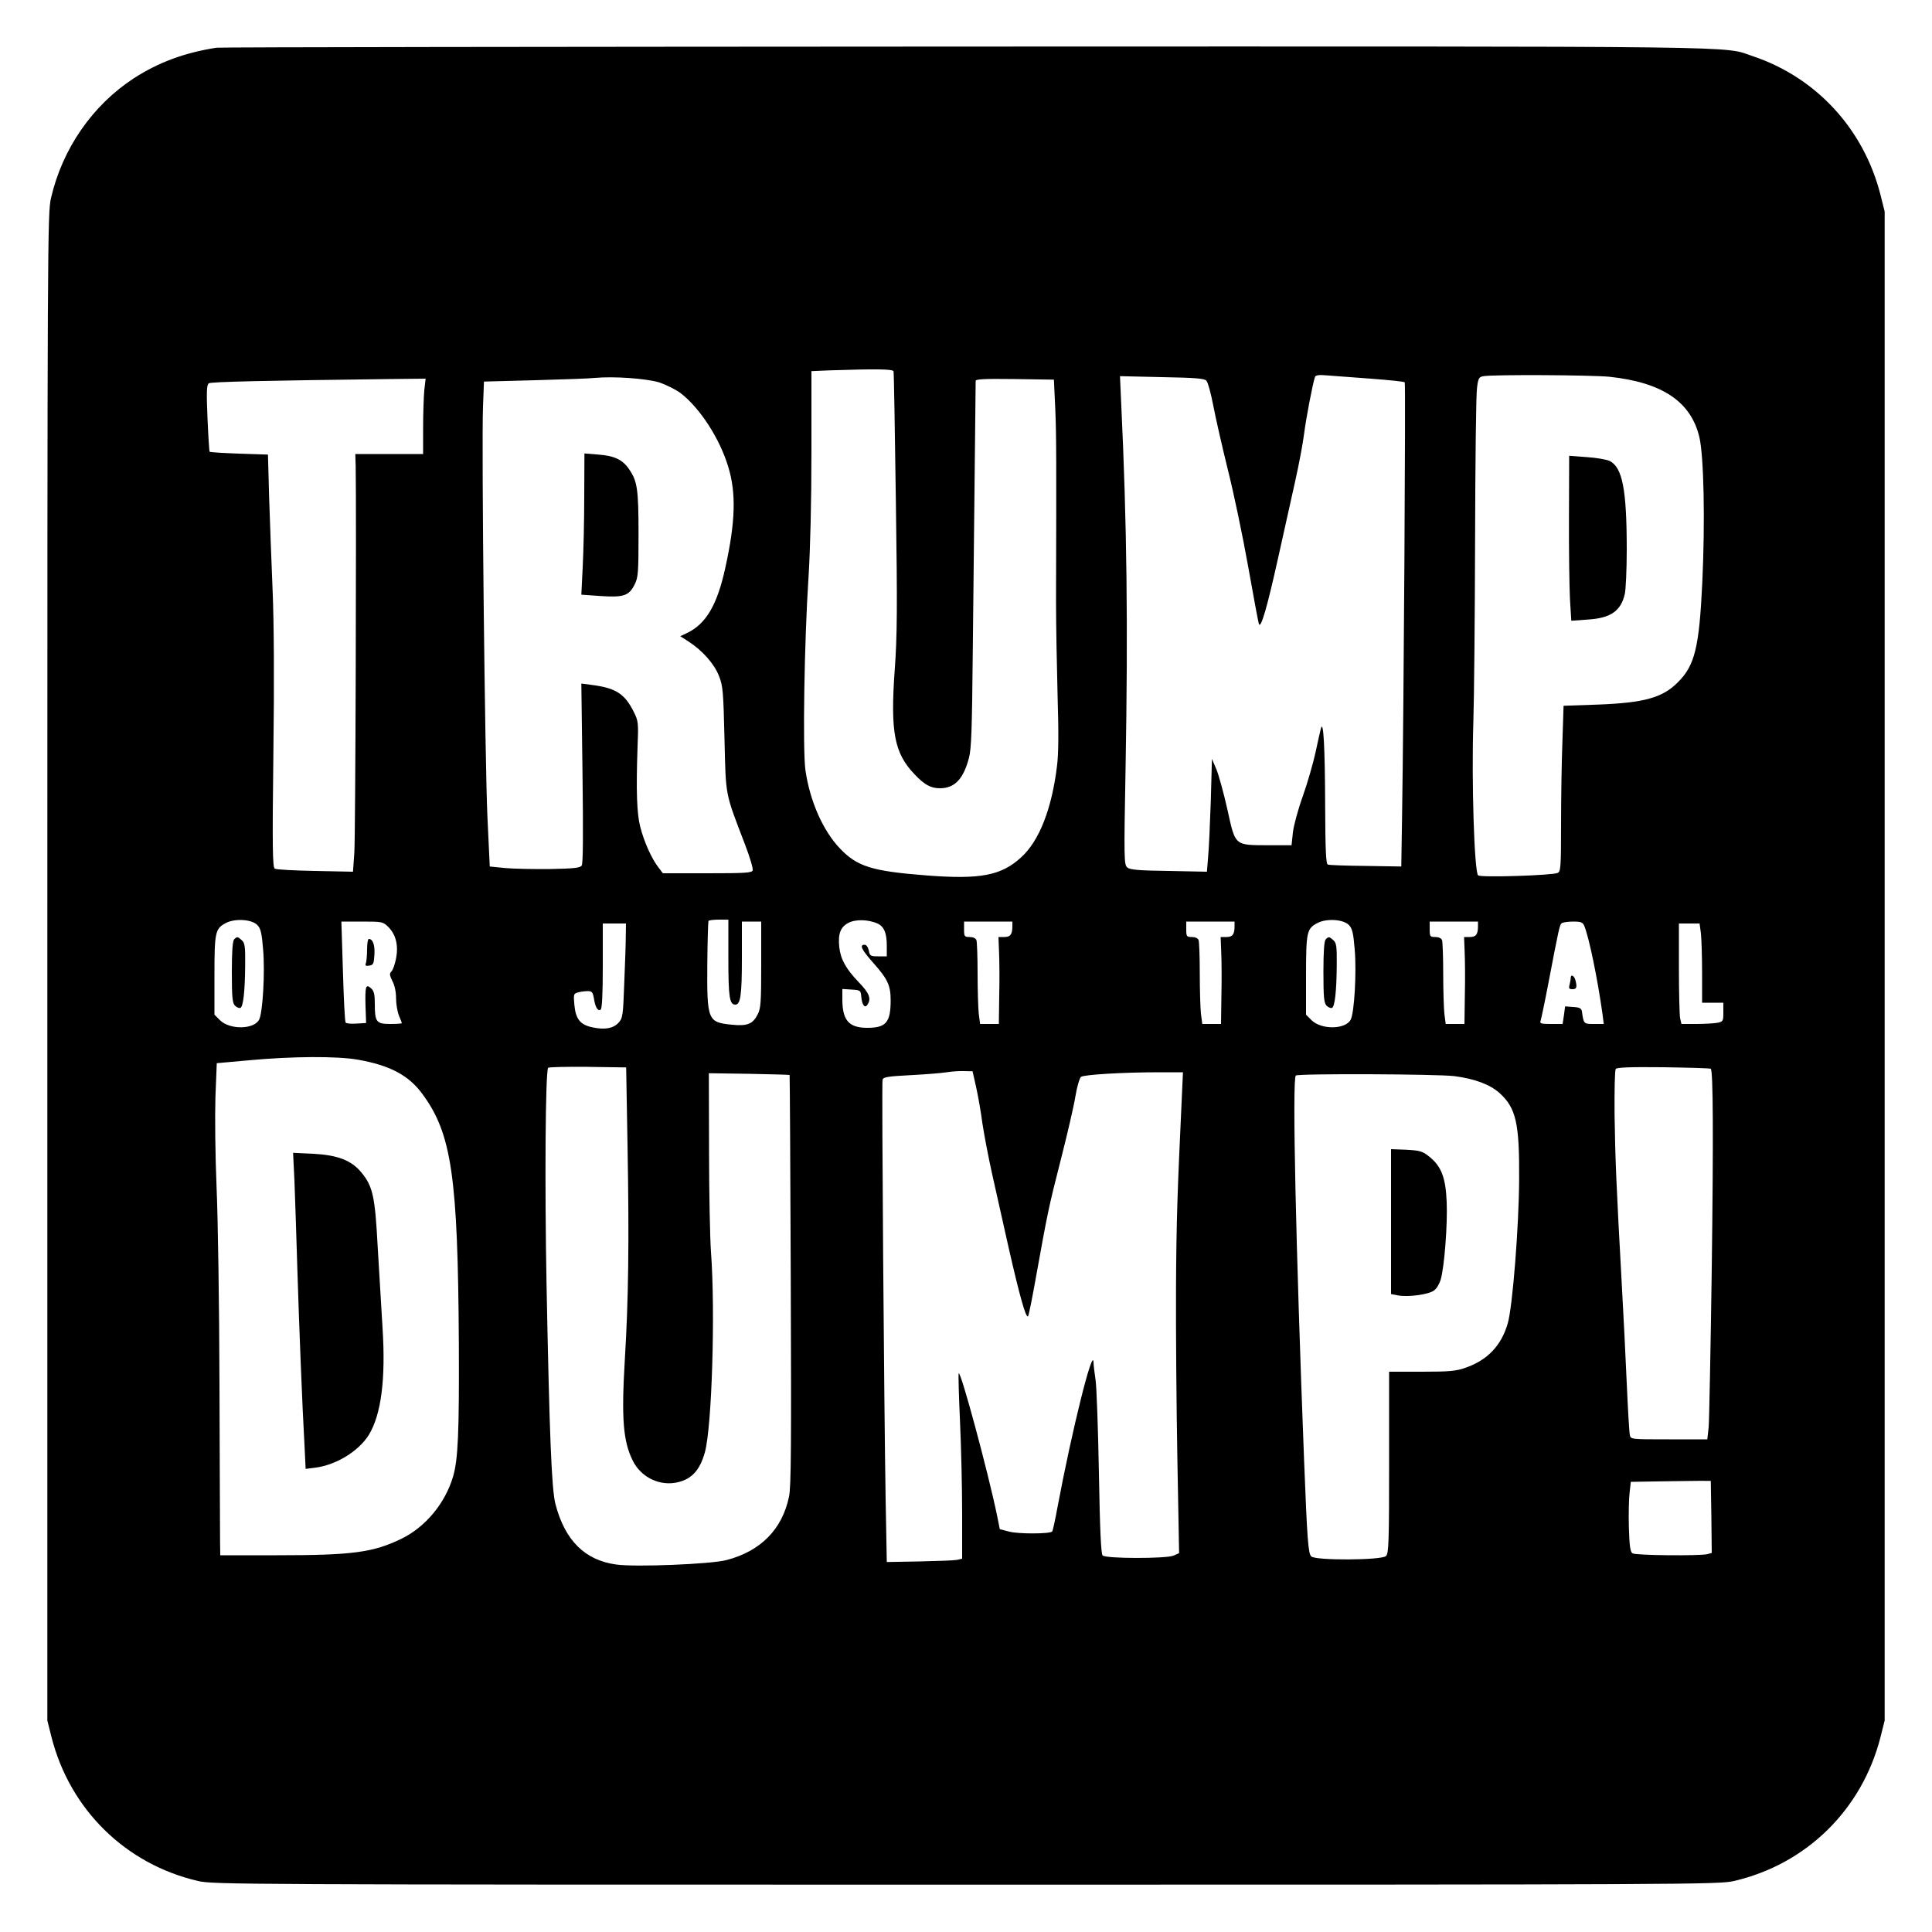
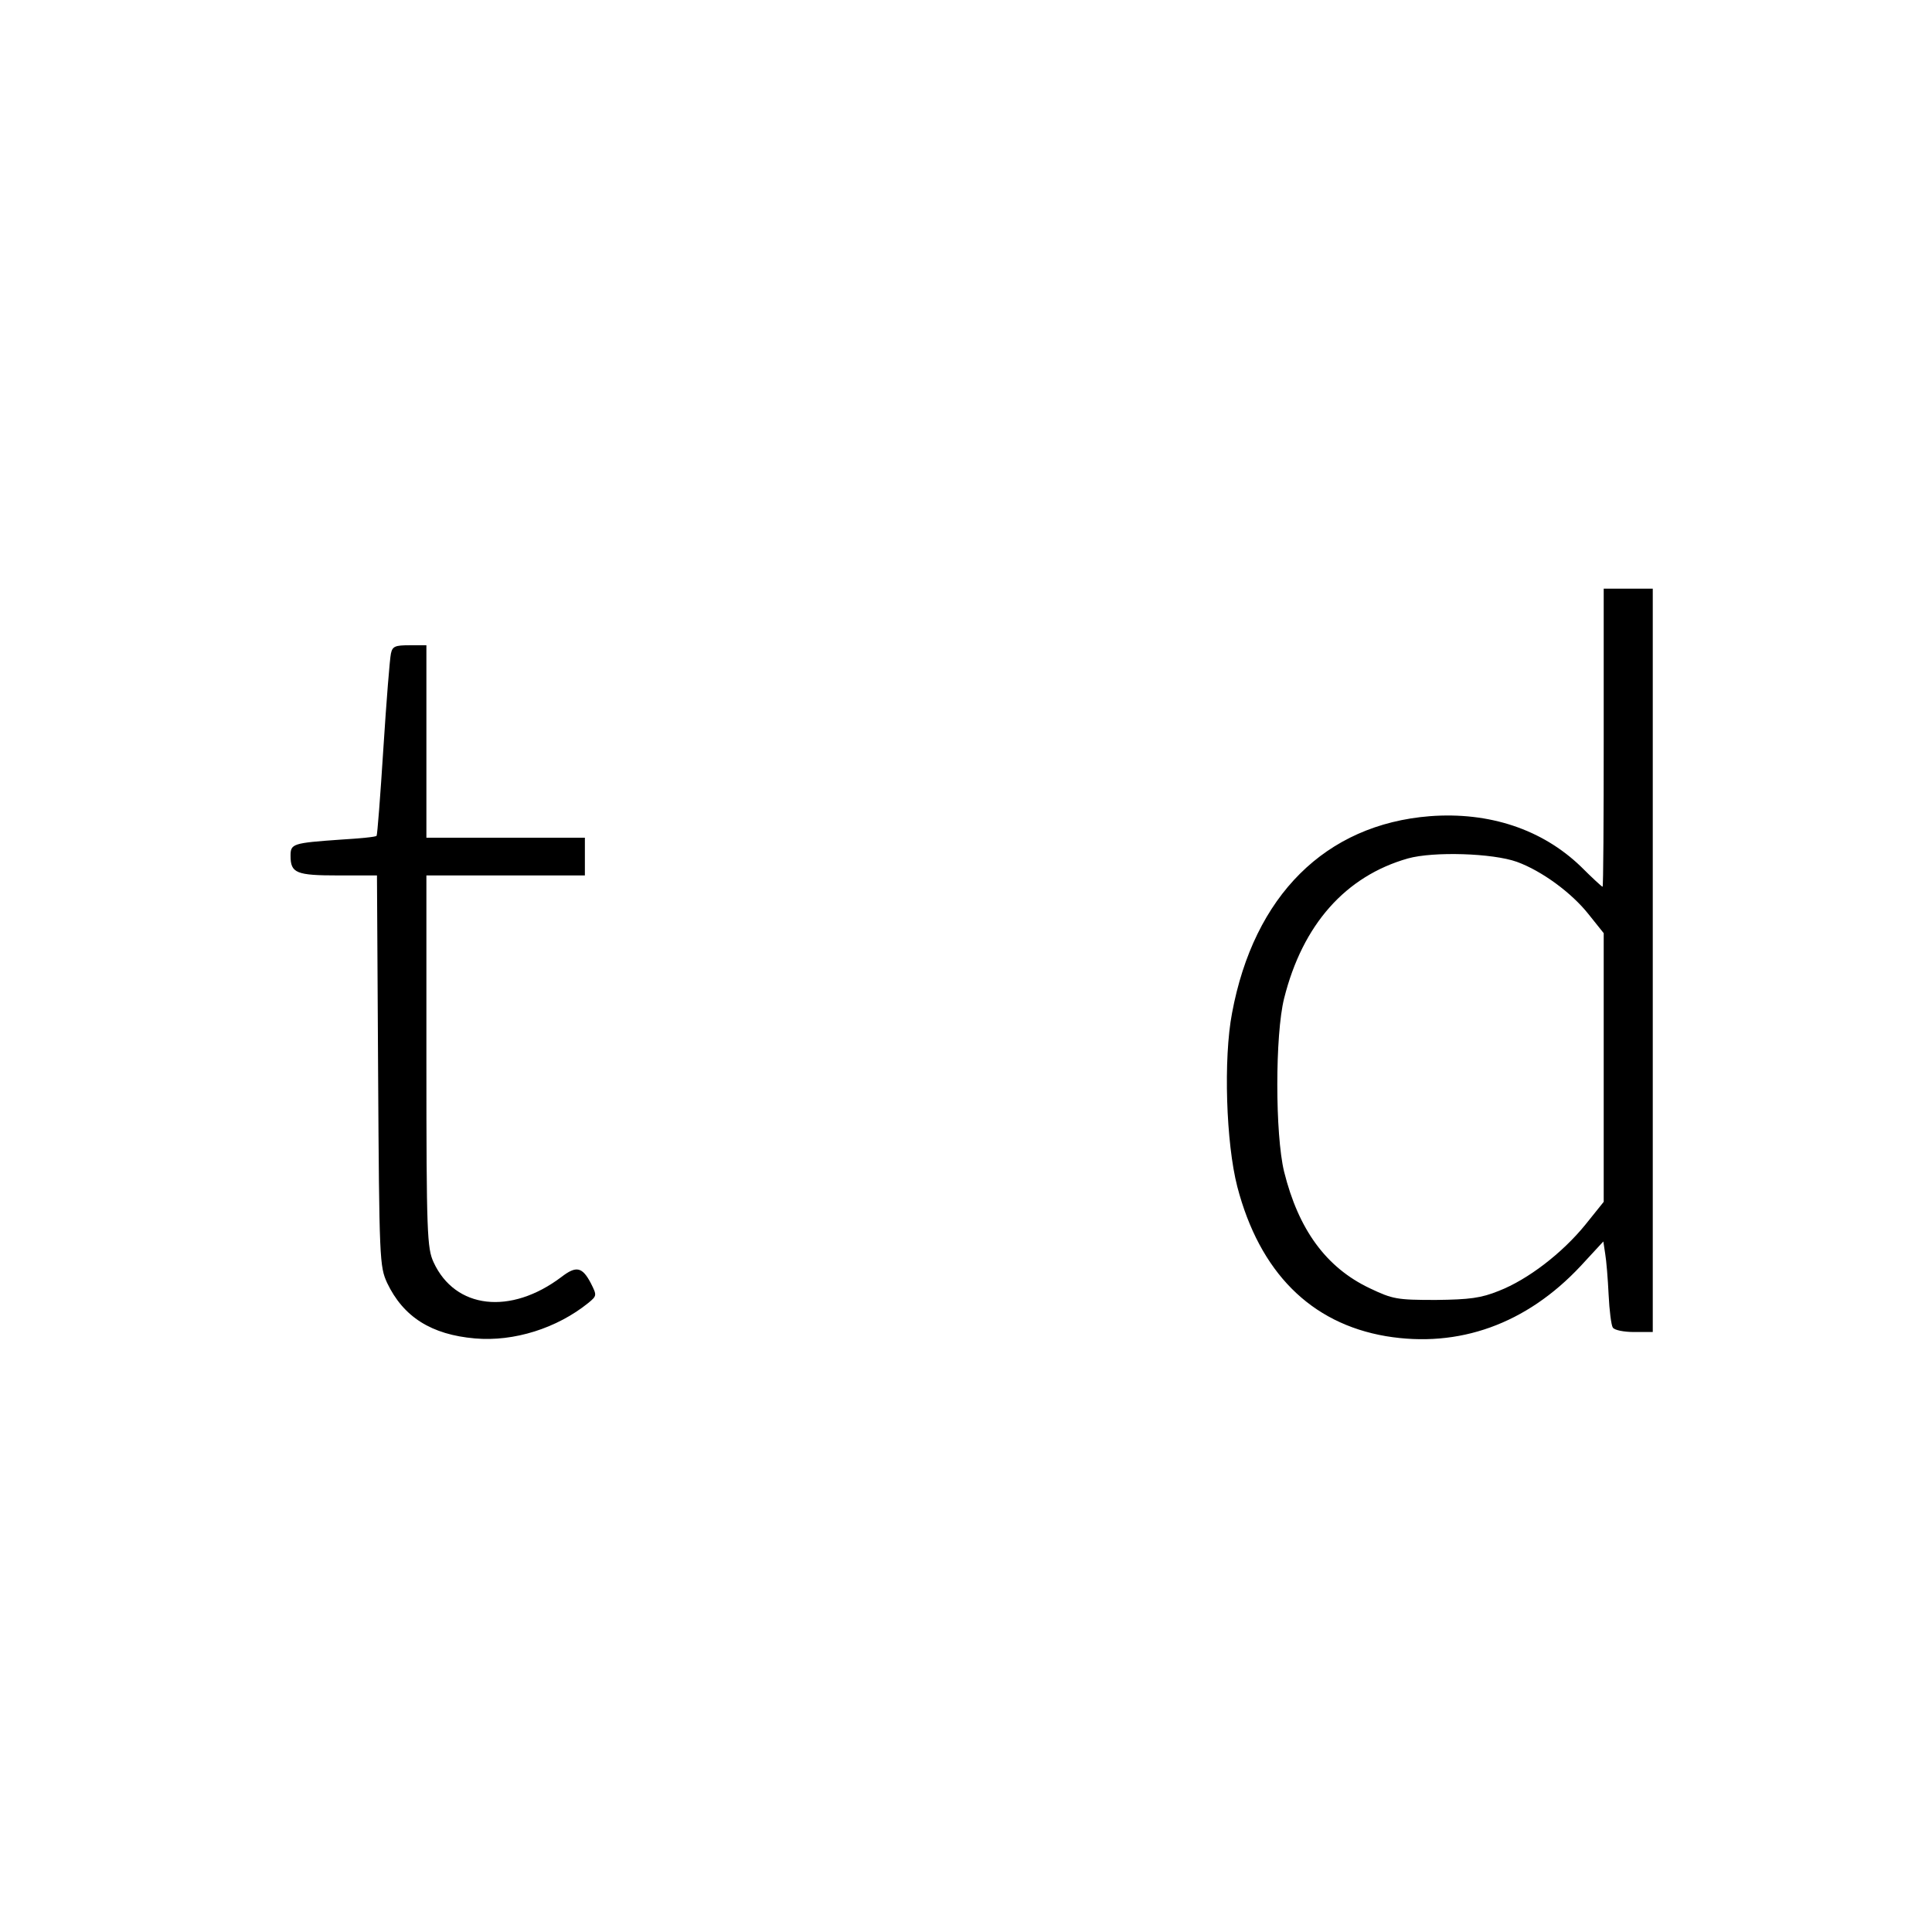
- <svg xmlns="http://www.w3.org/2000/svg" version="1" width="1333.333" height="1333.333" viewBox="0 0 1000 1000">
-   <path d="M112 24.7c-16.6 2.6-30 7.6-42.7 15.8-21.5 14-37 36.5-42.9 62-1.8 7.7-1.9 21.3-1.9 398v390l2.2 8.8c9.6 37.4 38.3 65.6 75.8 74.3 7.7 1.8 21.3 1.9 397.5 1.9s389.8-.1 397.5-1.9c37.5-8.7 66.2-36.9 75.8-74.3l2.2-8.8v-781l-2.2-8.8c-8.7-34-33.2-60.6-66-71.6-16.1-5.4 8.4-5.1-408.2-5-211.5.1-385.7.3-387.1.6zm350.5 167.5c.2.7.7 31 1.2 67.3.8 55.4.7 69.4-.6 87.3-2.3 32.2-.2 43.1 10.3 54 5.1 5.4 8.4 7.2 13.1 7.2 7.6 0 12.1-4.7 15-15.6 1.3-4.8 1.6-14.7 2-54.4.3-26.7.7-69 1-94 .3-25 .5-46.1.5-46.8 0-1 4.4-1.2 20.3-1l20.2.3.7 15c.6 13.5.6 27.8.4 100 0 11.5.4 33.4.8 48.5.6 19.1.5 30.3-.3 36.5-2.7 22.2-9.2 38.8-18.6 47.3-10.3 9.4-21 11.5-49.2 9.3-28.1-2.2-35.7-4.6-44.6-14-8.7-9.1-15.5-24.4-17.8-40.4-1.5-10.3-.6-66.9 1.6-100.2.9-14.4 1.5-38.6 1.5-64.7v-41.7l9.3-.4c24.4-.8 32.8-.7 33.2.5zm247 3.8c9.4.7 17.3 1.5 17.6 1.9.5.6-.5 169.3-1.4 225.1l-.4 25.5-18.4-.3c-10.1-.1-19-.4-19.6-.7-1-.3-1.3-7.4-1.4-30.2-.1-30.8-.9-45-2.2-40.3-.4 1.4-1.6 7-2.8 12.5-1.2 5.5-4.1 15.6-6.5 22.4-2.5 6.9-4.8 15.4-5.2 19l-.7 6.6h-12c-17.7-.1-17 .5-21.2-18.5-1.9-8.5-4.5-17.9-5.7-20.8l-2.3-5.4-.6 21.9c-.4 12-1 25.1-1.4 29.1l-.6 7.4-19.7-.4c-15.7-.2-20.1-.6-21.5-1.8-1.7-1.4-1.8-3.9-.9-52 1.3-73.1.7-125.7-2.3-188.9l-.6-13.4 21.7.5c17.2.3 21.9.7 23 1.8.8.8 2.4 6.7 3.6 13 1.2 6.3 4.6 21.2 7.5 33 3 11.8 7.7 34.3 10.5 50 2.8 15.7 5.3 29.2 5.6 30 1 2.6 4.2-8.3 9.9-34 3-13.5 7-31.5 8.9-40 1.9-8.5 4-19.6 4.6-24.5 1-7.8 4.3-25.3 5.6-29.3.3-1 1.9-1.3 6.2-.9 3.1.2 13.4 1 22.7 1.7zm123.4-1c27.4 2.9 42.3 12.8 46.7 31.3 2.3 10 3 43.2 1.5 75.3-1.6 33.7-3.9 42.9-12.7 51.6-7.9 8-17.6 10.6-41.5 11.5l-17.6.6-.6 18.6c-.4 10.2-.7 29.5-.7 42.8 0 22.1-.2 24.3-1.7 25.1-2.5 1.3-39.5 2.5-41.2 1.3-2-1.3-3.5-49.1-2.5-79.1.4-12.4.8-55.1.9-95 .1-39.9.5-75.1 1-78.2.6-5.1 1-5.7 3.4-6.1 5.8-.9 55.5-.6 65 .3zm-491.8 2.9c3.6 1.2 8.7 3.7 11.2 5.6 9.9 7.6 20.2 23.4 24.6 38 4.2 13.6 3.8 28.5-1.5 52.5-4.2 19.2-10 29-19.9 33.7l-3.4 1.6 4.2 2.7c7.2 4.6 13.4 11.6 15.8 17.8 2.1 5.2 2.3 8 2.9 32.7.7 30.2.2 27.4 10.5 54.3 2.6 6.7 4.4 12.9 4.1 13.7-.4 1.3-4.1 1.5-23.5 1.5h-23l-2.5-3.3c-3.4-4.5-7.2-12.9-9.2-20.7-1.8-6.9-2.2-18.9-1.4-41.5.5-12.2.4-13.3-1.9-17.9-4.7-9.5-9.3-12.5-21.9-14.1l-5.3-.7.6 46.3c.4 31.4.3 46.9-.4 47.9-.8 1.2-4.1 1.6-16.3 1.8-8.4.1-18.9-.1-23.3-.5l-8-.8-1.2-25.5c-1.3-28.3-3.1-192.1-2.3-212.5l.5-13 26.5-.7c14.6-.4 28.5-.9 31-1.2 9.7-.9 26.4.3 33.1 2.3zm-121.5 4.2c-.3 3.4-.6 12.2-.6 19.5V235h-35.1l.2 6.2c.4 22.9-.1 192.2-.7 200.2l-.7 9.8-19.6-.4c-10.8-.2-20.2-.7-20.9-1.2-1.1-.7-1.3-11.1-.7-59.5.5-37.9.3-67.8-.4-84.6-.6-14.3-1.4-35.9-1.8-48.1l-.6-22.1-14.9-.5c-8.2-.3-15.1-.7-15.3-1-.2-.2-.7-8-1.1-17.4-.6-14.1-.4-17.3.7-18 1.2-.8 28.3-1.4 93.3-2.2l18.9-.2-.7 6.1zm-86.4 276.7c1.7 1.7 2.3 4 3 12.8 1 11.7-.2 32.7-2.1 36.2-2.7 5.1-15.2 5.3-20.3.2l-2.8-2.8v-20.4c0-22.5.4-24.2 6-27.1 4.7-2.4 13.3-1.9 16.2 1.1zM377 496.1c0 20 .6 23.9 3.6 23.9 2.7 0 3.4-5 3.4-24.1V477h10v22.2c0 19.2-.2 22.8-1.8 25.8-2.5 5-5.4 6.2-13.2 5.4-12.7-1.2-13.1-2.2-12.9-31.2.1-11.9.4-22 .6-22.5.2-.4 2.6-.7 5.4-.7h4.9v20.1zm77.2-18.1c3.4 1.6 4.8 4.9 4.8 11.5v5.5h-4.4c-4 0-4.4-.2-4.9-3-.4-1.8-1.3-3-2.2-3-2.8 0-1.6 2.5 4.6 9.5 7.4 8.3 8.9 11.6 8.9 19.3 0 11.4-2.4 14.2-12.1 14.2-9.5 0-12.9-3.9-12.9-14.7v-5.4l4.8.3c4.6.3 4.7.4 5 3.8.4 4.3 1.9 6.1 3.2 4 2.1-3.2.9-6-4.6-11.7-6.6-6.9-9.3-11.8-10-18.1-.7-6.8.6-10.4 4.7-12.5 3.7-2 10.3-1.8 15.1.3zm244 .8c1.7 1.7 2.3 4 3 12.8 1 11.7-.2 32.7-2.1 36.2-2.7 5.1-15.2 5.3-20.3.2l-2.8-2.8v-20.4c0-22.5.4-24.2 6-27.1 4.7-2.4 13.3-1.9 16.2 1.1zm-497.2 1c3.9 3.9 5.3 9.5 4 16.3-.6 2.9-1.6 6-2.4 6.7-1.1 1.1-1 1.9.5 5 1.2 2.2 1.9 5.7 1.9 8.9 0 3 .7 7 1.5 9 .8 1.9 1.5 3.7 1.5 3.9 0 .2-2.7.4-6 .4-7.2 0-8-1-8-10.3 0-5.1-.4-6.8-2-8.2-2.7-2.4-3.1-1-2.8 9.6l.3 8.4-4.9.3c-2.7.2-5.2 0-5.7-.5-.4-.4-1-12.4-1.4-26.6l-.8-25.7h10.7c10.5 0 10.8.1 13.6 2.8zm323-.4c0 4.2-1 5.6-4.2 5.6h-3l.3 7.7c.2 4.3.3 14.4.1 22.5L517 530h-9.7l-.7-5.3c-.3-2.8-.6-12.3-.6-20.9 0-8.6-.3-16.3-.6-17.2-.4-1-1.8-1.6-3.5-1.6-2.7 0-2.9-.3-2.9-4v-4h25v2.4zm115 0c0 4.2-1 5.6-4.2 5.6h-3l.3 7.7c.2 4.3.3 14.4.1 22.5L632 530h-9.7l-.7-5.3c-.3-2.8-.6-12.3-.6-20.9 0-8.6-.3-16.3-.6-17.2-.4-1-1.8-1.6-3.5-1.6-2.7 0-2.9-.3-2.9-4v-4h25v2.4zm126 0c0 4.2-1 5.6-4.2 5.6h-3l.3 7.7c.2 4.3.3 14.4.1 22.5L758 530h-9.7l-.7-5.3c-.3-2.8-.6-12.3-.6-20.9 0-8.6-.3-16.3-.6-17.2-.4-1-1.8-1.6-3.5-1.6-2.7 0-2.9-.3-2.9-4v-4h25v2.4zm55-.2c2.5 6 6.9 27.4 9.5 46l.6 4.8h-5c-5.4 0-5.4 0-6.3-6.5-.3-1.6-1.2-2.1-4.5-2.3l-4.2-.3-.6 4.5-.7 4.6h-6c-5.1 0-5.9-.2-5.4-1.6.3-.9 2.2-9.8 4.1-19.8 5.4-28.3 5.8-30.1 6.9-30.8.6-.4 3.2-.8 5.9-.8 4 0 4.9.4 5.7 2.2zm-496.1 5.5c0 3.8-.4 14.8-.8 24.5-.6 16.6-.8 17.9-3 20.2-2.7 2.9-7 3.7-13.2 2.4-6.5-1.3-8.9-4.2-9.6-11.6-.5-5.6-.4-5.9 1.8-6.5 1.3-.4 3.6-.7 5-.7 2.3 0 2.7.5 3.3 3.7.7 4.7 2 6.8 3.5 5.9.7-.5 1.1-7.6 1.1-22.7V478h12l-.1 6.7zm556.5-1.5c.3 2.9.6 12.2.6 20.5V519h11v4.9c0 4.6-.1 4.9-3.1 5.5-1.7.3-6.6.6-10.9.6h-7.7l-.7-3.1c-.3-1.7-.6-13.4-.6-26V478h10.7l.7 5.2zm-695.1 65.3c16.4 2.9 26.2 8 33.3 17.7 15.2 20.6 18.4 42.7 18.9 129.3.2 46.2-.4 59.9-3 68.8-4.1 13.8-14.2 26-26.6 32.1-14.8 7.2-25.5 8.6-64.6 8.6H114l-.1-7.8c0-4.2-.2-40.6-.3-80.7-.1-40.2-.8-86.1-1.5-102-.7-16.4-.9-36.6-.6-46.6l.7-17.6 16.7-1.5c22.6-2.1 45.7-2.2 56.4-.3zm139.5 44c.9 50.2.5 80.3-1.4 111.4-1.8 30.3-.9 42.2 4.2 52.3 4.1 8.1 13 12.7 21.8 11.3 8.2-1.4 12.8-6.1 15.5-16 3.6-13.5 5.4-72.9 3.1-103.5-.5-6.9-1-30.5-1-52.5l-.1-40 20.8.3c11.4.2 20.9.5 21 .6.1.1.4 47.8.6 106.1.3 83.9.2 107.2-.9 112.1-3.5 17-14.7 28.3-32.4 32.9-7.9 2.1-47.2 3.7-57 2.3-16.2-2.2-26.6-12.4-31.5-31.3-2-7.7-3.1-35.5-4.6-113.1-1-52.5-.6-110.3.8-112.7.2-.4 9.4-.6 20.4-.5l20 .3.7 40zm560.7-39.3c1.2 1.2 1.4 33.7.5 103.7-.6 41.5-1.3 78.3-1.6 81.8l-.7 6.3h-19.8c-19.8 0-19.9 0-20.3-2.3-.3-1.2-1-13.2-1.6-26.7-.6-13.5-1.7-36-2.5-50-2.9-52.2-3.5-67-3.8-89-.1-12.4.1-23 .6-23.7.5-.8 7.2-1.1 24.7-.9 13.2.2 24.2.5 24.5.8zm-380.3 9.3c1 4.4 2.5 12.9 3.3 19 .9 6 3.2 18 5.1 26.5 1.9 8.5 5.7 25.4 8.4 37.5 5.7 25.1 9 36.9 10.1 35.8.4-.4 2.3-10 4.3-21.3 5.7-31.6 6.3-34.9 12.7-59.9 3.3-12.9 6.7-27.5 7.5-32.5.8-5 2.2-9.6 2.9-10.2 1.6-1.2 22-2.4 40.8-2.4h12l-.6 13.2c-2.3 49-2.8 63.5-3 98.3-.1 21.4.2 61.1.7 88.2l.9 49.2-2.9 1.3c-3.9 1.6-35 1.6-36.7-.1-.8-.8-1.4-13.2-1.9-42.4-.4-22.6-1.2-44.4-1.7-48.2-.6-3.9-1.1-8.1-1.1-9.5-.4-7.9-11.1 35-18.5 74.4-1.3 7.1-2.6 13.1-2.9 13.3-1.2 1.3-17.5 1.3-22.1.1l-5-1.3-1.3-6.5c-4.7-22.9-19.2-76.6-20-74.1-.2.7.1 11.8.7 24.9.6 13 1.1 34.4 1.1 47.4v23.6l-2.7.6c-1.6.3-10.3.6-19.6.8l-16.7.3-.6-32.5c-.8-46.9-2.1-215.2-1.6-217.1.3-1.4 2.7-1.8 14.5-2.4 7.8-.4 16.2-1.1 18.7-1.5 2.5-.4 6.5-.7 8.9-.6l4.5.1 1.8 8zm247.6-5.5c10.6 1.4 18.4 4.3 23.4 8.8 8.5 7.7 10.3 15.6 10.1 44.7-.1 23.9-3.4 66.1-5.9 74.5-3.3 11.5-10.6 19.1-22 23-4.8 1.7-8.5 2-22.6 2H719v46.9c0 41.4-.2 47.1-1.6 48.5-2.2 2.2-36.5 2.4-38.7.2-1.6-1.6-2.1-8.8-3.7-49.6-4.3-111.1-6.2-197.5-4.3-199.3 1.1-1.1 73.1-.8 82.1.3zm133 228.1l.2 18.7-2.2.6c-3.7 1-37.2.7-38.8-.4-1.2-.7-1.6-3.7-1.9-13.5-.2-7 0-15.1.4-18.1l.6-5.4 18.2-.3c10-.1 19.3-.3 20.7-.2h2.5l.3 18.6z" />
-   <path d="M812.1 267.2c-.1 17.2.2 36.4.5 42.7l.7 11.4 8.3-.6c12-.7 17.4-4.4 19.4-13.3.5-2.1 1-12.5 1-22.9 0-31-2.2-42.5-8.8-45.9-1.5-.7-6.8-1.7-11.9-2l-9.1-.7-.1 31.3zM302.4 257.1c0 12.3-.4 28.8-.8 36.5l-.7 14.2 9.9.7c11.9.8 14.8-.1 17.7-6 1.8-3.6 2-6 2-26 0-23.2-.6-27.4-4.8-33.5-3.3-5-7.6-7.1-15.9-7.7l-7.3-.6-.1 22.4zM121.2 486.2c-.8.8-1.2 6-1.2 16.9 0 13.2.3 16 1.6 17.4.9.9 2.1 1.4 2.8 1.2 1.5-.5 2.4-8.6 2.5-22.3.1-9.6-.2-11.3-1.7-12.7-2.2-2-2.5-2-4-.5zM686.2 486.2c-.8.8-1.2 6-1.2 16.9 0 13.2.3 16 1.6 17.4.9.9 2.1 1.4 2.8 1.2 1.5-.5 2.4-8.6 2.5-22.3.1-9.6-.2-11.3-1.7-12.7-2.2-2-2.5-2-4-.5zM190 491.4c0 3-.3 6.2-.6 7.1-.5 1.3-.2 1.6 1.7 1.3 2.1-.3 2.4-.9 2.7-5.6.3-5.1-.8-8.2-2.9-8.2-.5 0-.9 2.4-.9 5.4zM813 506.2c0 .7-.3 2.3-.6 3.5-.5 1.9-.2 2.3 1.5 2.3 2.2 0 2.5-1 1.5-4.8-.7-2.3-2.4-3.1-2.4-1zM152.4 611.1c.3 7.9 1 28.3 1.5 45.4.9 29.3 2.5 70.5 3.8 93.4l.5 10.4 4.7-.6c10.9-1.3 22.7-8.5 28-17 6.4-10.5 8.8-28.8 7.1-55.4-.6-9.8-1.7-28.6-2.5-41.8-1.4-26.4-2.5-31.4-8.5-38.7-5.1-6.2-12.2-8.9-24.6-9.6l-10.7-.5.7 14.4zM720 632.3v37.5l3.6.7c5.4 1 16.1-.5 18.7-2.6 1.3-.9 2.8-3.5 3.4-5.6 1.9-6.4 3.6-28.6 3.1-40.1-.5-12.7-2.8-18.6-9.1-23.6-3.5-2.8-4.8-3.1-11.8-3.5l-7.9-.3v37.5z" />
+ <svg xmlns="http://www.w3.org/2000/svg" version="1" width="682.667" height="682.667" viewBox="0 0 512 512">
+   <path d="M425 195.5c0 21.7-.1 39.5-.3 39.5-.2 0-2.8-2.4-5.8-5.4-10.2-9.8-24.2-14.5-40-13.3-27.6 2.2-46.6 21-52.4 52.2-2.3 12-1.6 34.4 1.4 46 5.9 22.6 19.4 36.2 39.4 39.6 19.3 3.2 37.2-3.2 51.6-18.6l6-6.5.5 3.3c.3 1.7.7 6.6.9 10.8.2 4.2.7 8.1 1.1 8.7.4.7 2.9 1.2 5.7 1.2h4.9V156h-13v39.5zm-23 32.9c6.6 2.4 14.5 8.2 19 13.9l4 5v71.2l-4.9 6.1c-6.1 7.5-15.2 14.5-22.9 17.5-4.7 1.9-7.7 2.3-16.7 2.4-10.3 0-11.4-.2-17.5-3.1-11.6-5.5-18.9-15.6-22.7-30.9-2.4-9.9-2.4-36.3 0-45.9 4.9-19.6 16.3-32.4 32.8-37.1 6.8-1.9 22.5-1.4 28.9.9zM103.6 173.2c-.3 1.3-1.2 12.6-2 25.1-.8 12.6-1.6 23-1.8 23.2-.2.3-4.4.7-9.4 1-12.9.9-13.4 1.1-13.4 4.3 0 4.6 1.5 5.2 12.7 5.2h10.2l.3 51.7c.3 50.4.4 51.9 2.4 56.3 4.3 9 11.7 13.7 23.3 14.7 10.3.9 21.7-2.7 30-9.4 2.3-1.9 2.3-2 .7-5.2-2.3-4.4-3.9-4.7-7.8-1.7-13.5 10.2-28.2 8.5-33.9-3.9-1.7-3.7-1.9-7.5-1.9-53.3V232h42v-10h-42v-51h-4.5c-3.8 0-4.5.3-4.9 2.2z" />
</svg>
